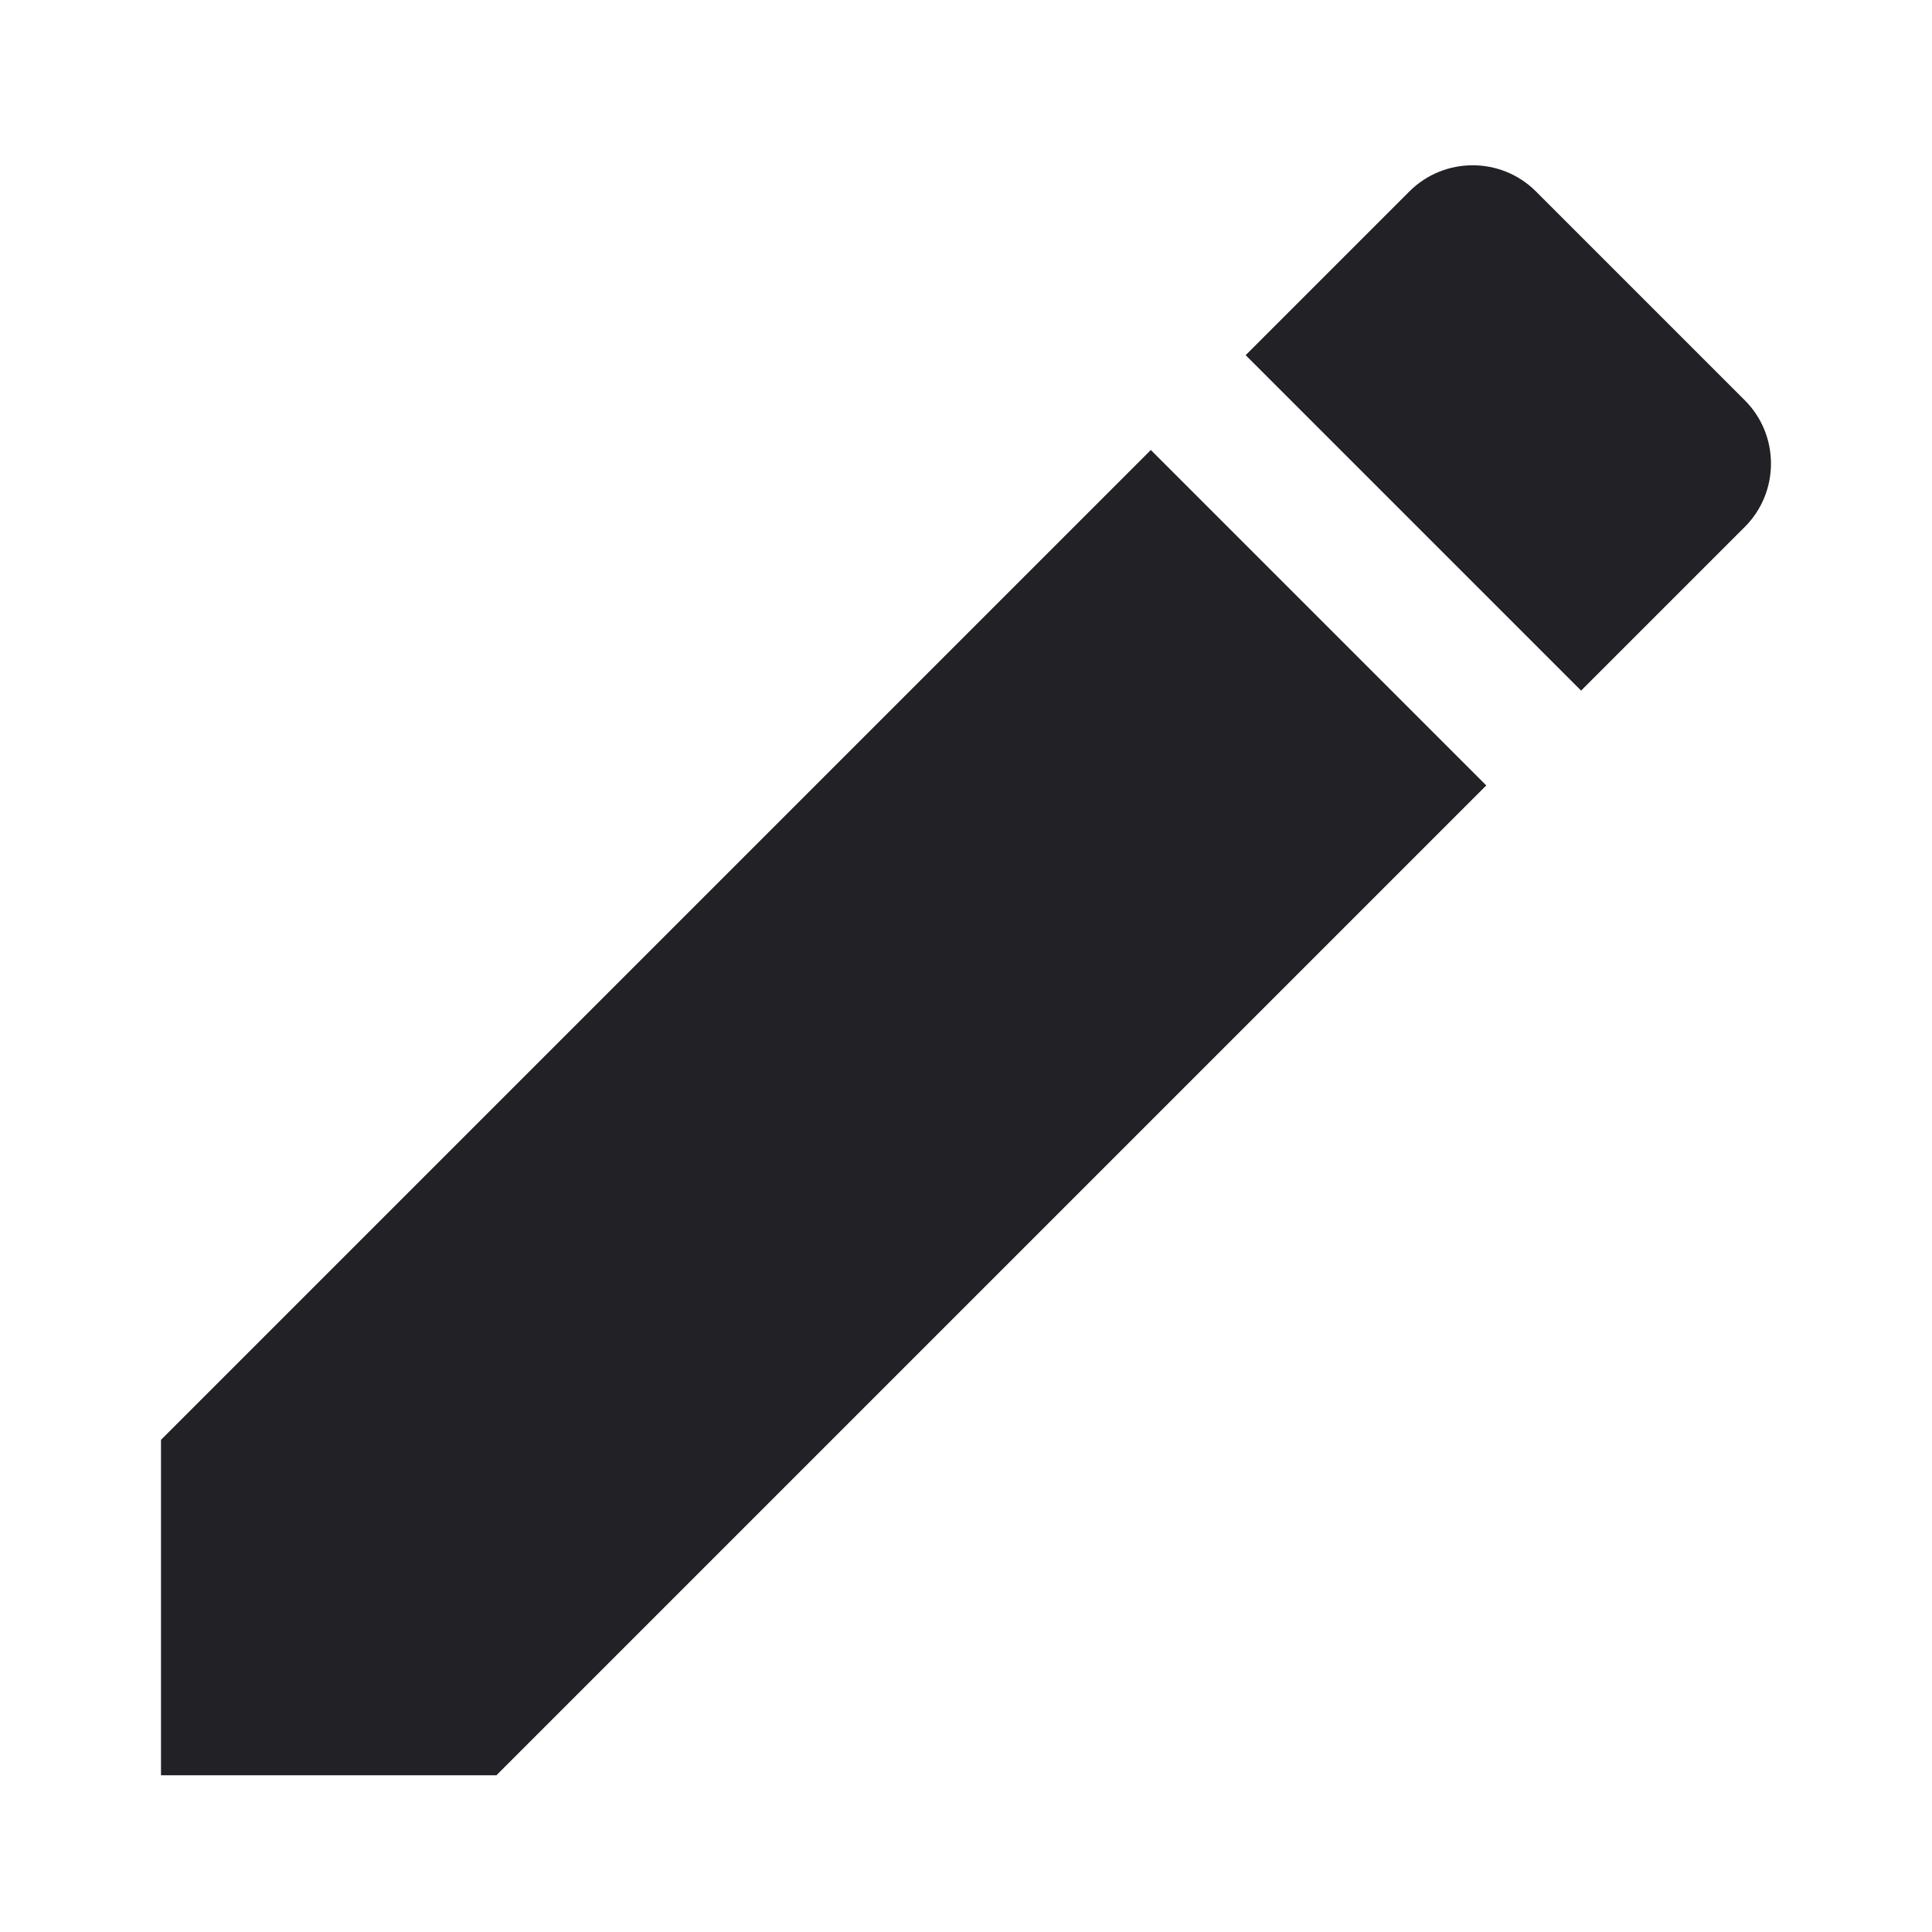
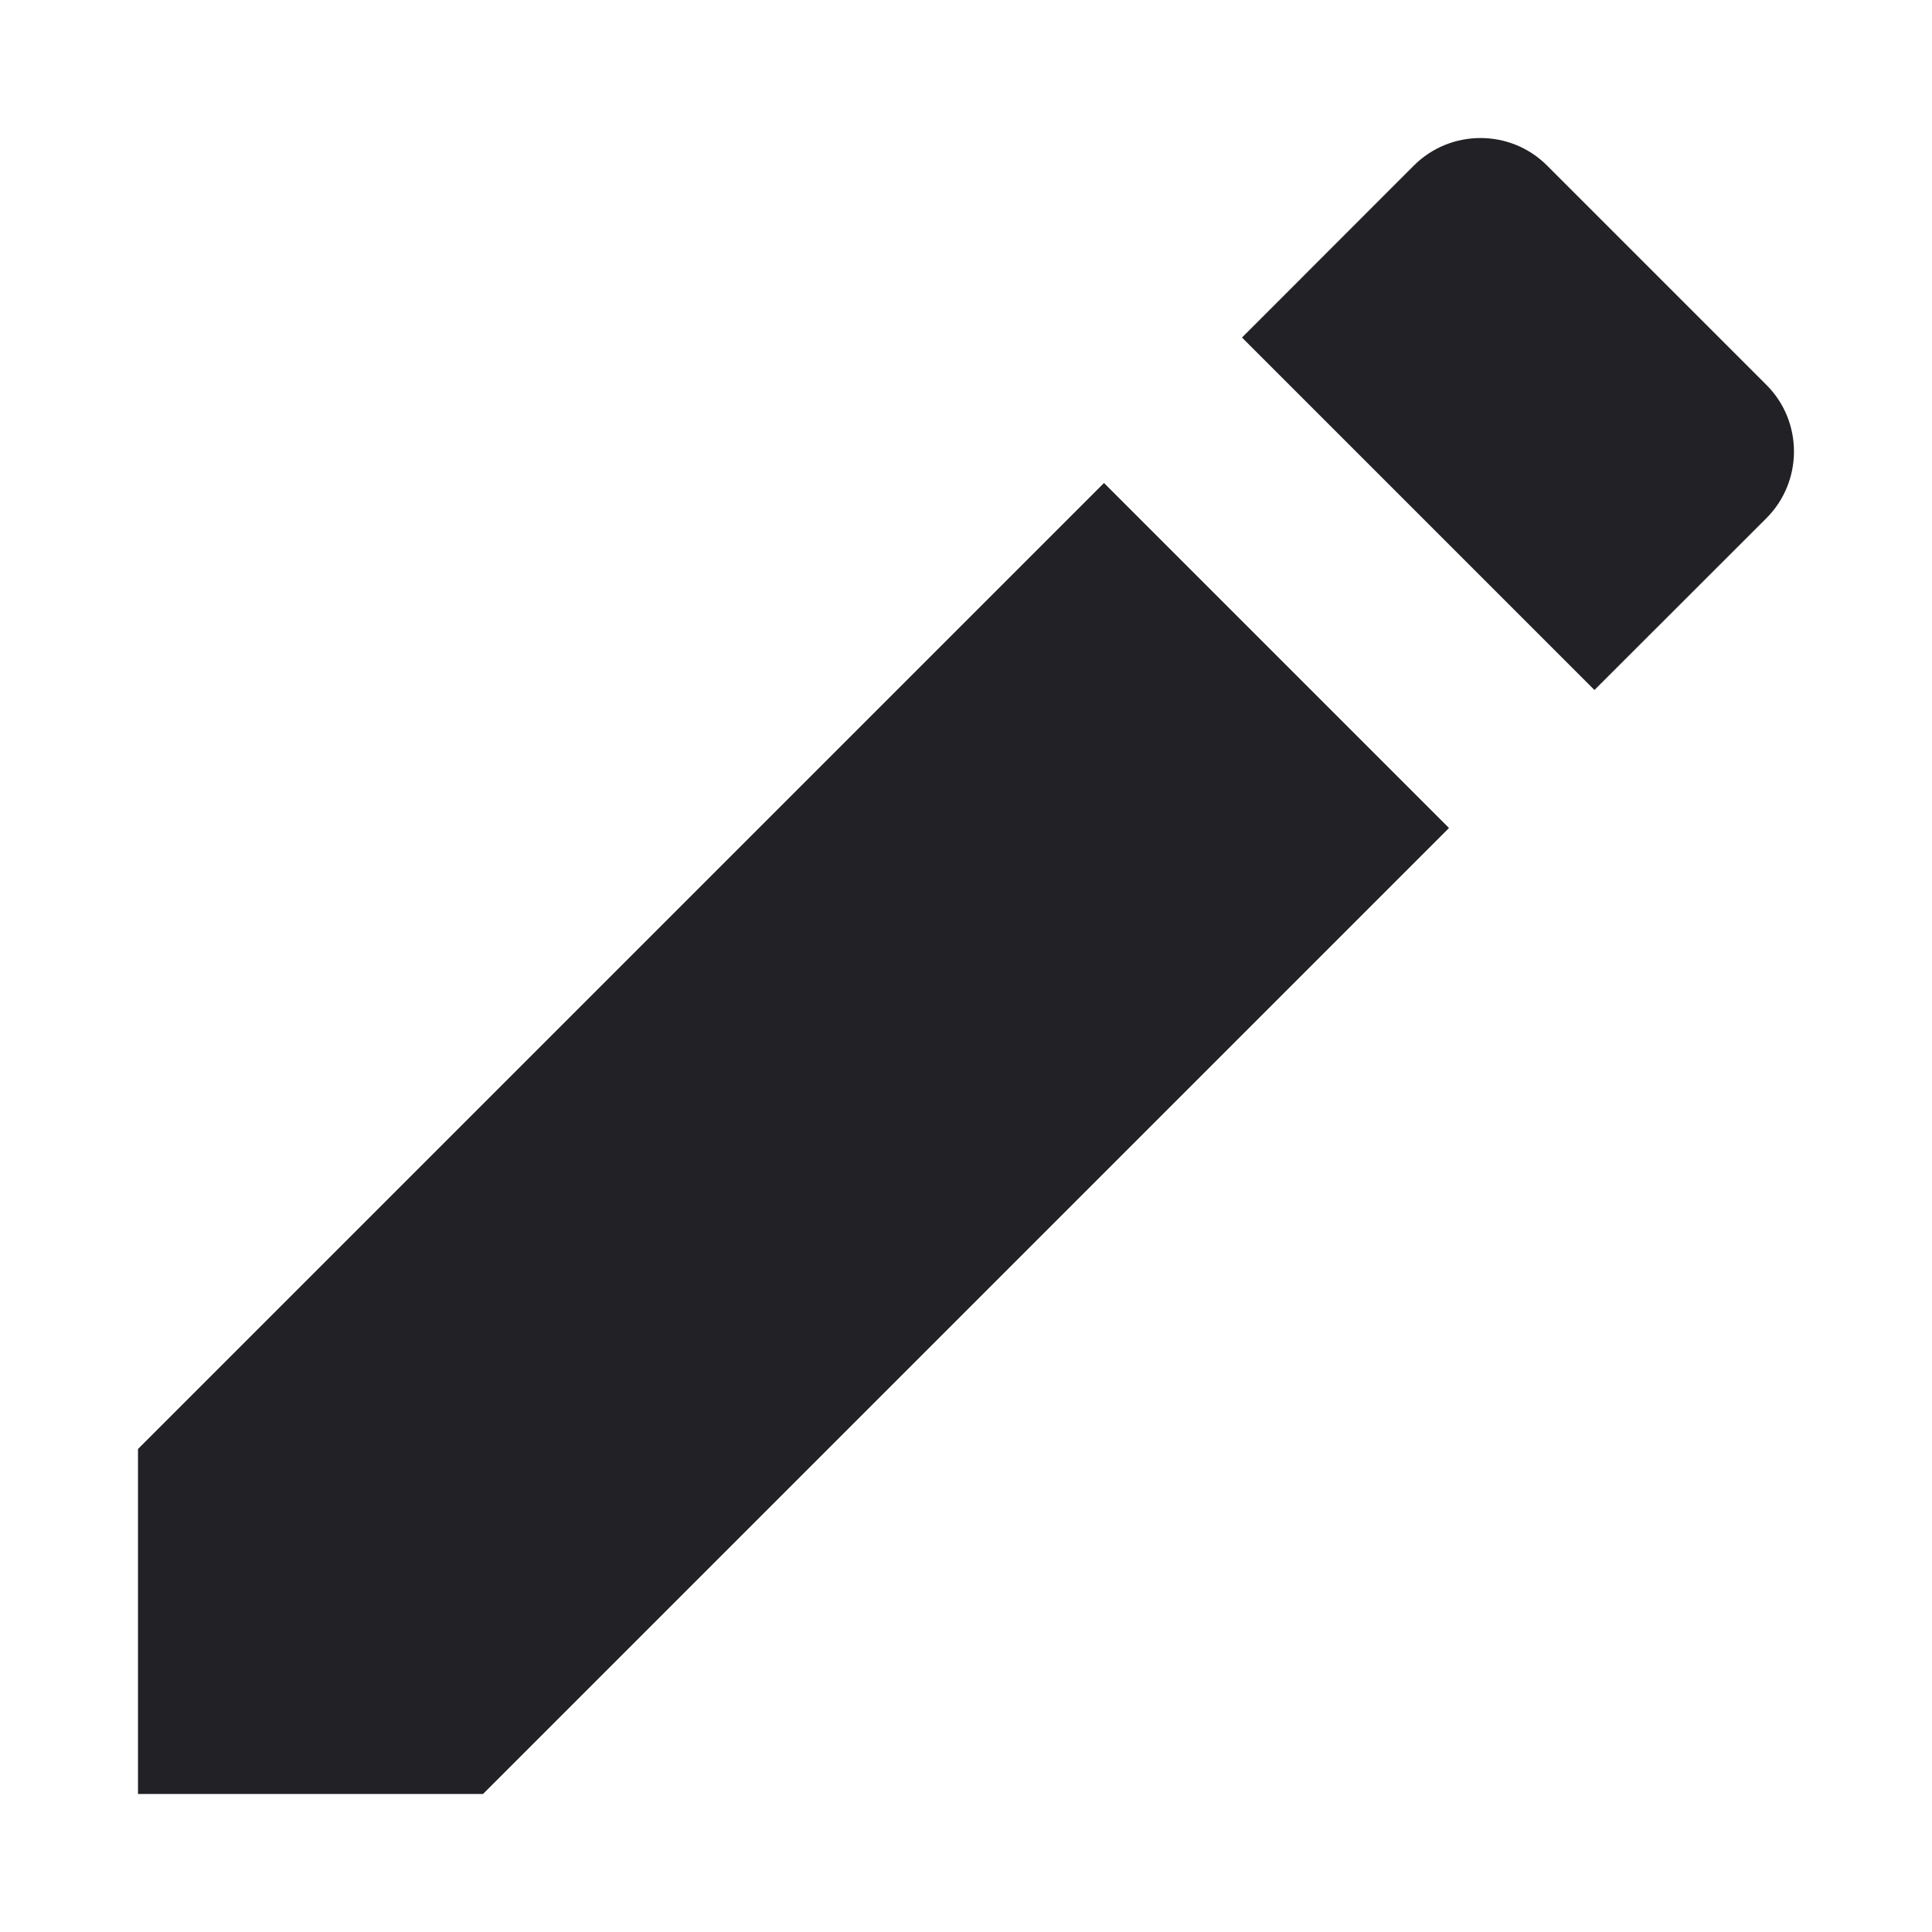
- <svg xmlns="http://www.w3.org/2000/svg" width="24" height="24" viewBox="0 0 24 24" fill="none">
-   <path d="M19.08 2.378L21.675 4.973C22.108 5.406 22.108 6.112 21.675 6.545L19.641 8.579L15.474 4.412L17.508 2.378C17.941 1.945 18.647 1.945 19.08 2.378Z" fill="#212126" />
-   <path d="M2 22.053V17.886L14.296 5.59L18.463 9.757L6.167 22.053H2Z" fill="#212126" />
+ <svg xmlns="http://www.w3.org/2000/svg" width="14" height="14" viewBox="0 0 14 14" fill="none">
+   <path fill-rule="evenodd" clip-rule="evenodd" d="M12.801 2.79L11.21 1.199C10.945 0.934 10.512 0.934 10.246 1.199L9 2.446L11.554 5L12.801 3.754C13.066 3.488 13.066 3.055 12.801 2.79ZM3.5 13L10.5 6L8 3.5L1 10.5V13L3.5 13Z" fill="#212126" />
</svg>
